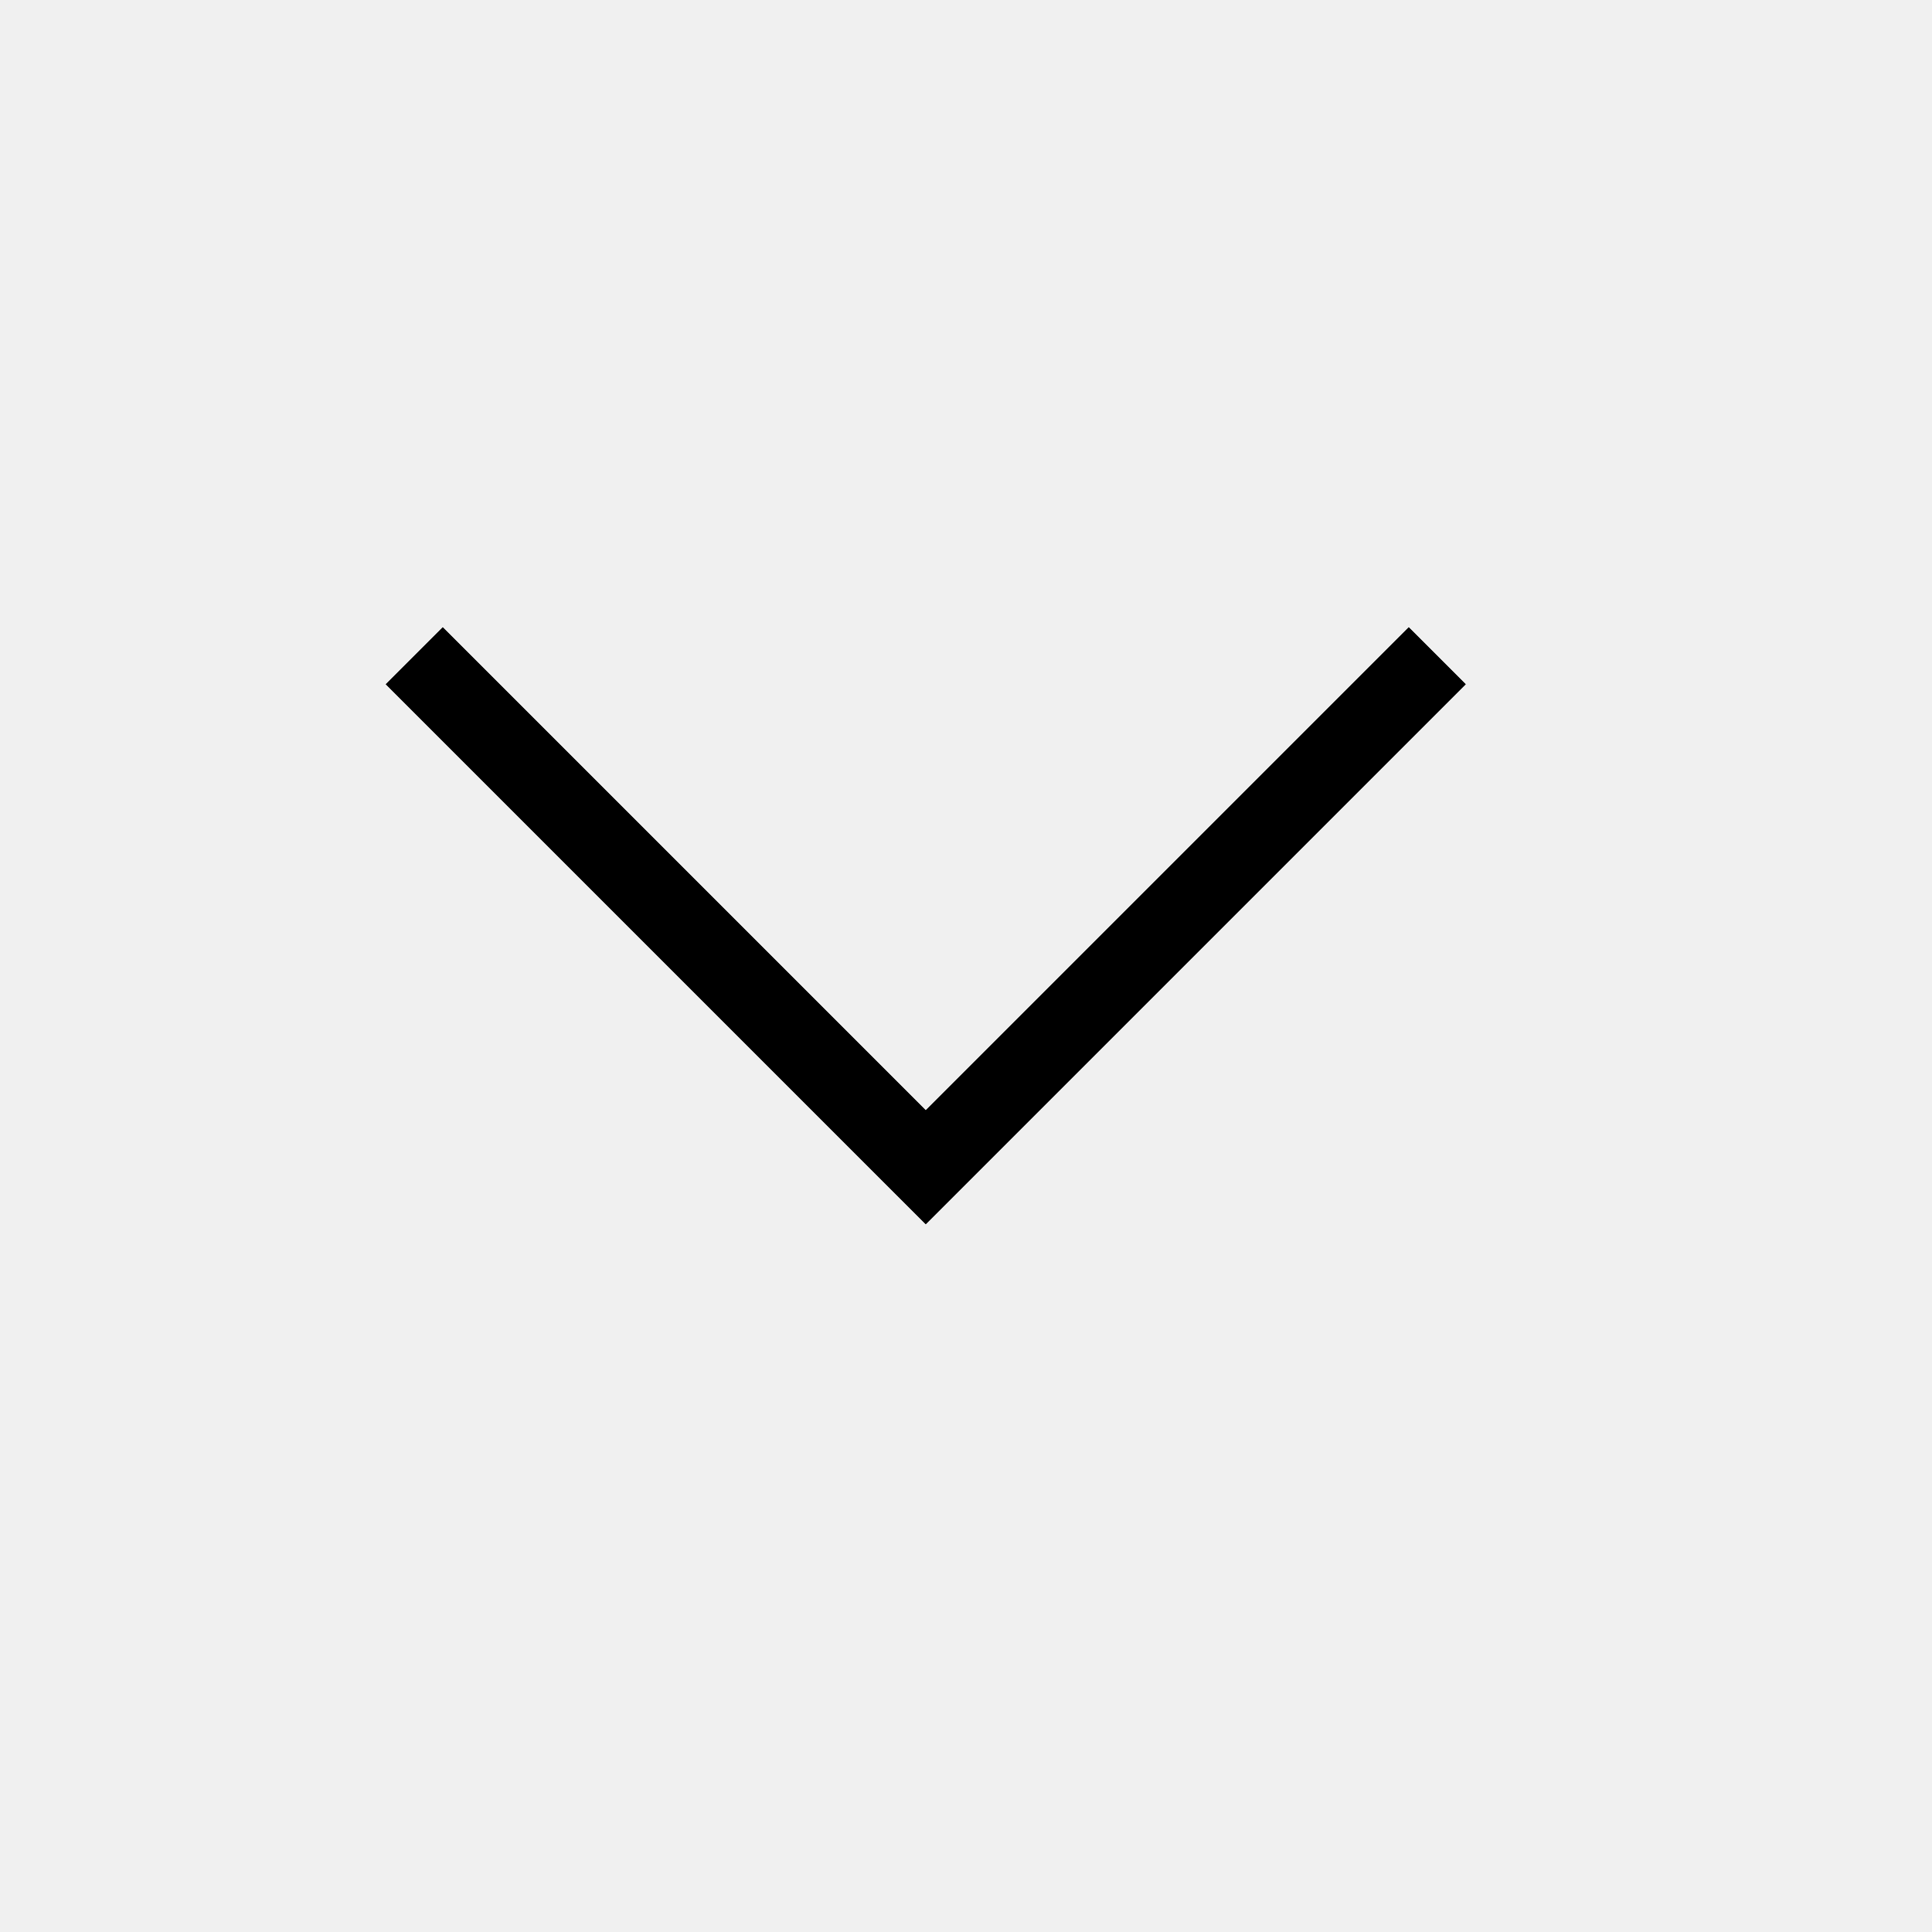
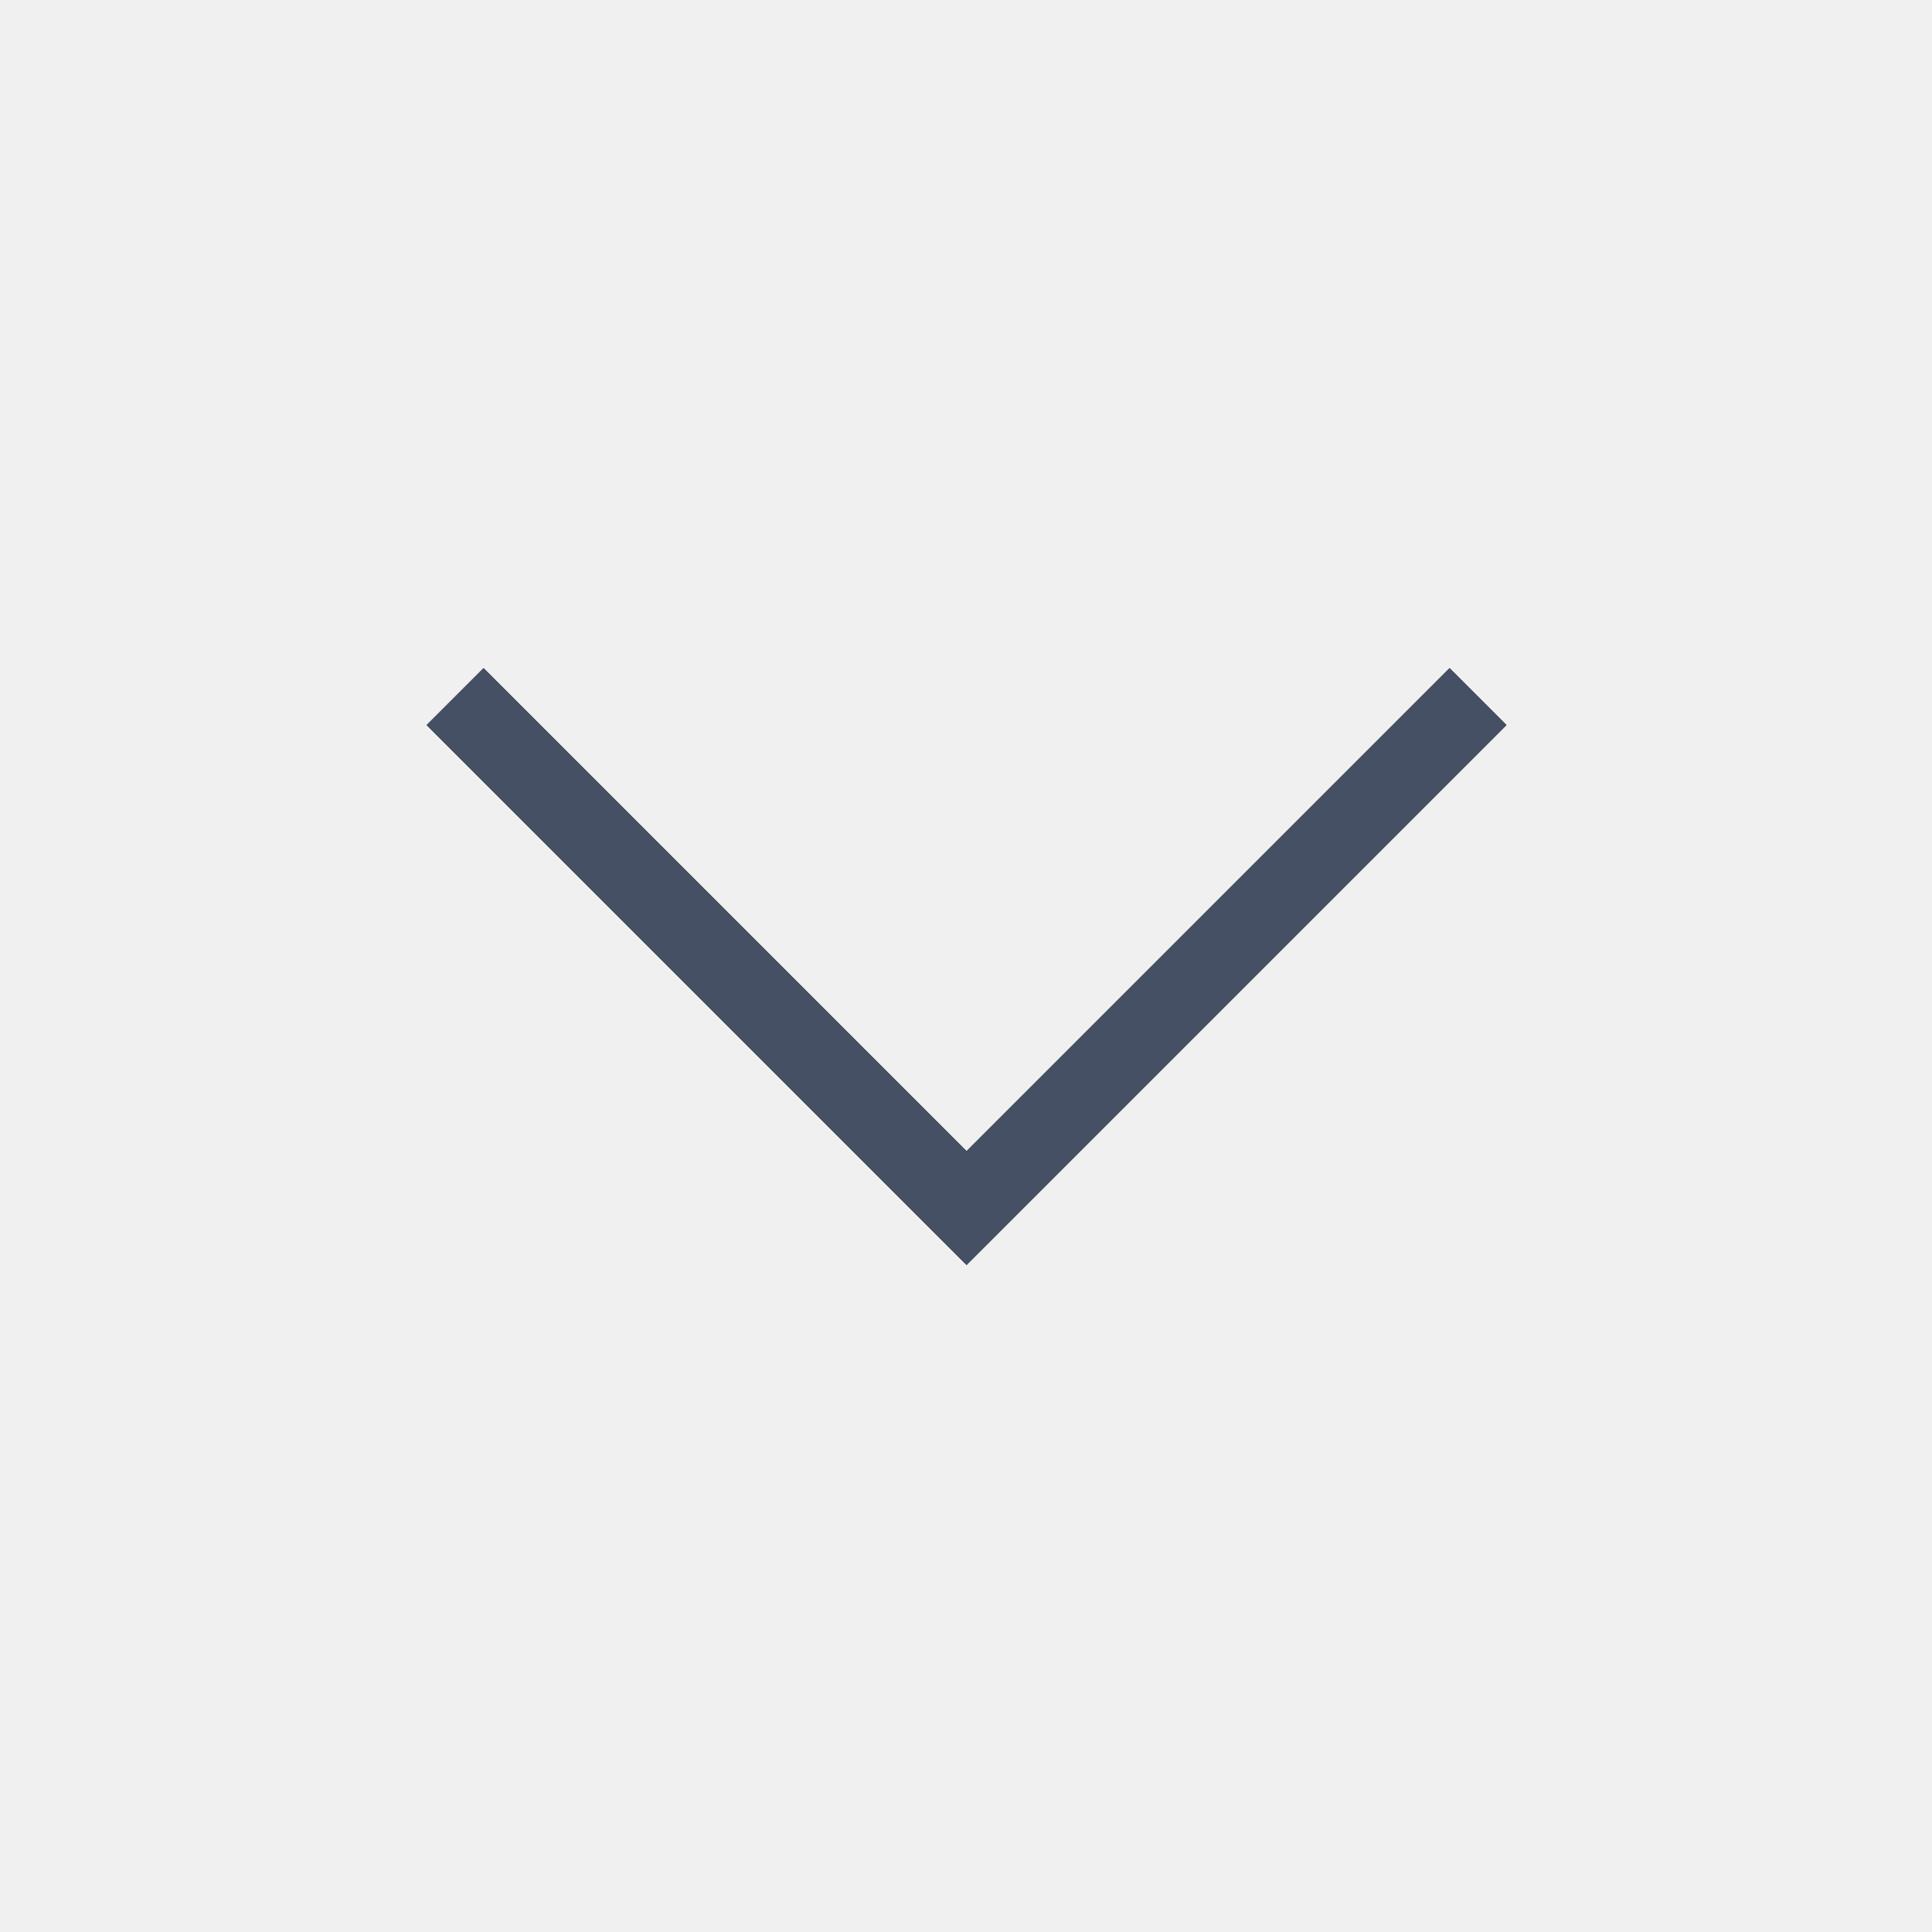
<svg xmlns="http://www.w3.org/2000/svg" xmlns:xlink="http://www.w3.org/1999/xlink" width="24px" height="24px" viewBox="0 0 24 24" version="1.1">
  <defs>
-     <path d="M10.793,14.5 L4.793,8.5 L5.5,7.793 L11.5,13.793 L17.5,7.793 L18.207,8.5 L11.5,15.207 L10.793,14.5 Z" id="path-1" />
+     <path d="M18.007,8.3 L18.714,9.007 L12.714,15.007 L12.007,15.714 L11.3,15.007 L5.3,9.007 L6.007,8.3 L12.007,14.3 L18.007,8.3 Z" id="path-1" />
  </defs>
  <g id="Symbols" stroke="none" stroke-width="1" fill="none" fill-rule="evenodd">
    <g id="Icons-/-General-/-24-/-Arrow-Down-Minor">
      <mask id="mask-2" fill="white">
        <use xlink:href="#path-1" />
      </mask>
      <use id="Combined-Shape" fill="#000000" fill-rule="nonzero" xlink:href="#path-1" />
-       <g id="Colors-/-Black" mask="url(#mask-2)" fill="#000000">
+       <g id="Colors-/-305-Dark-Grey" mask="url(#mask-2)" fill="#455065">
        <rect id="Rectangle" x="0" y="0" width="24" height="24" />
      </g>
    </g>
  </g>
</svg>
